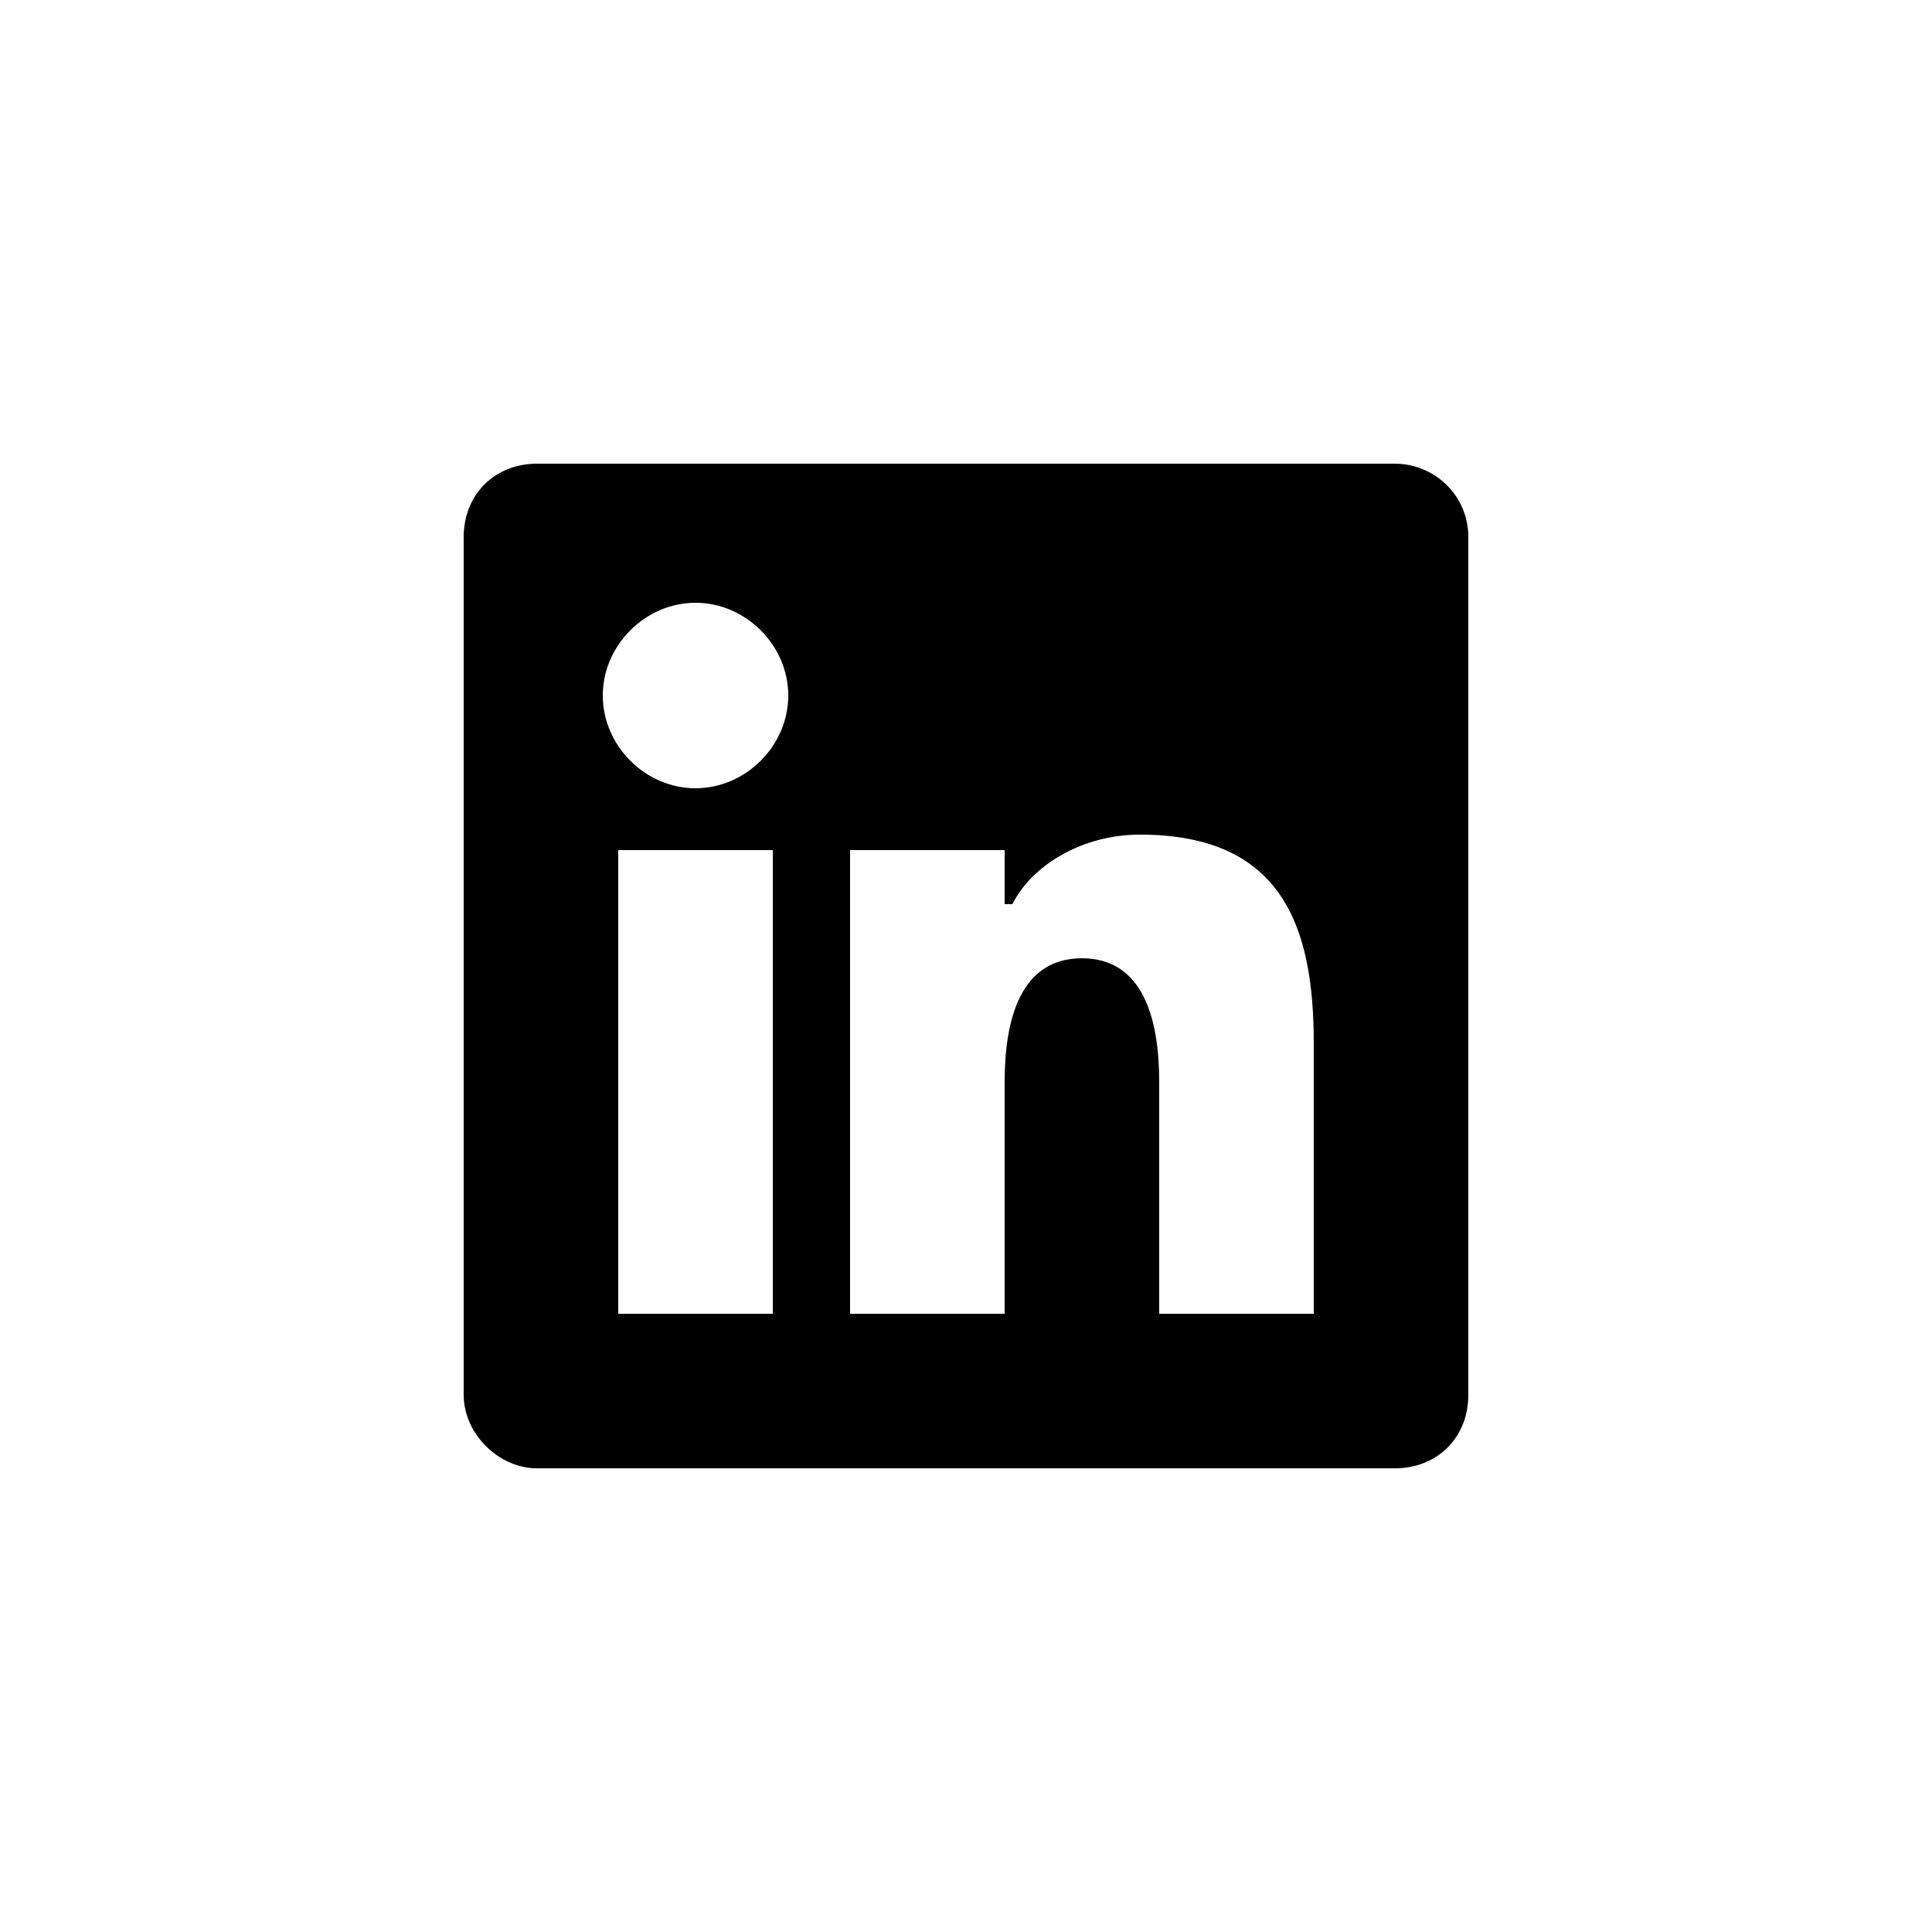
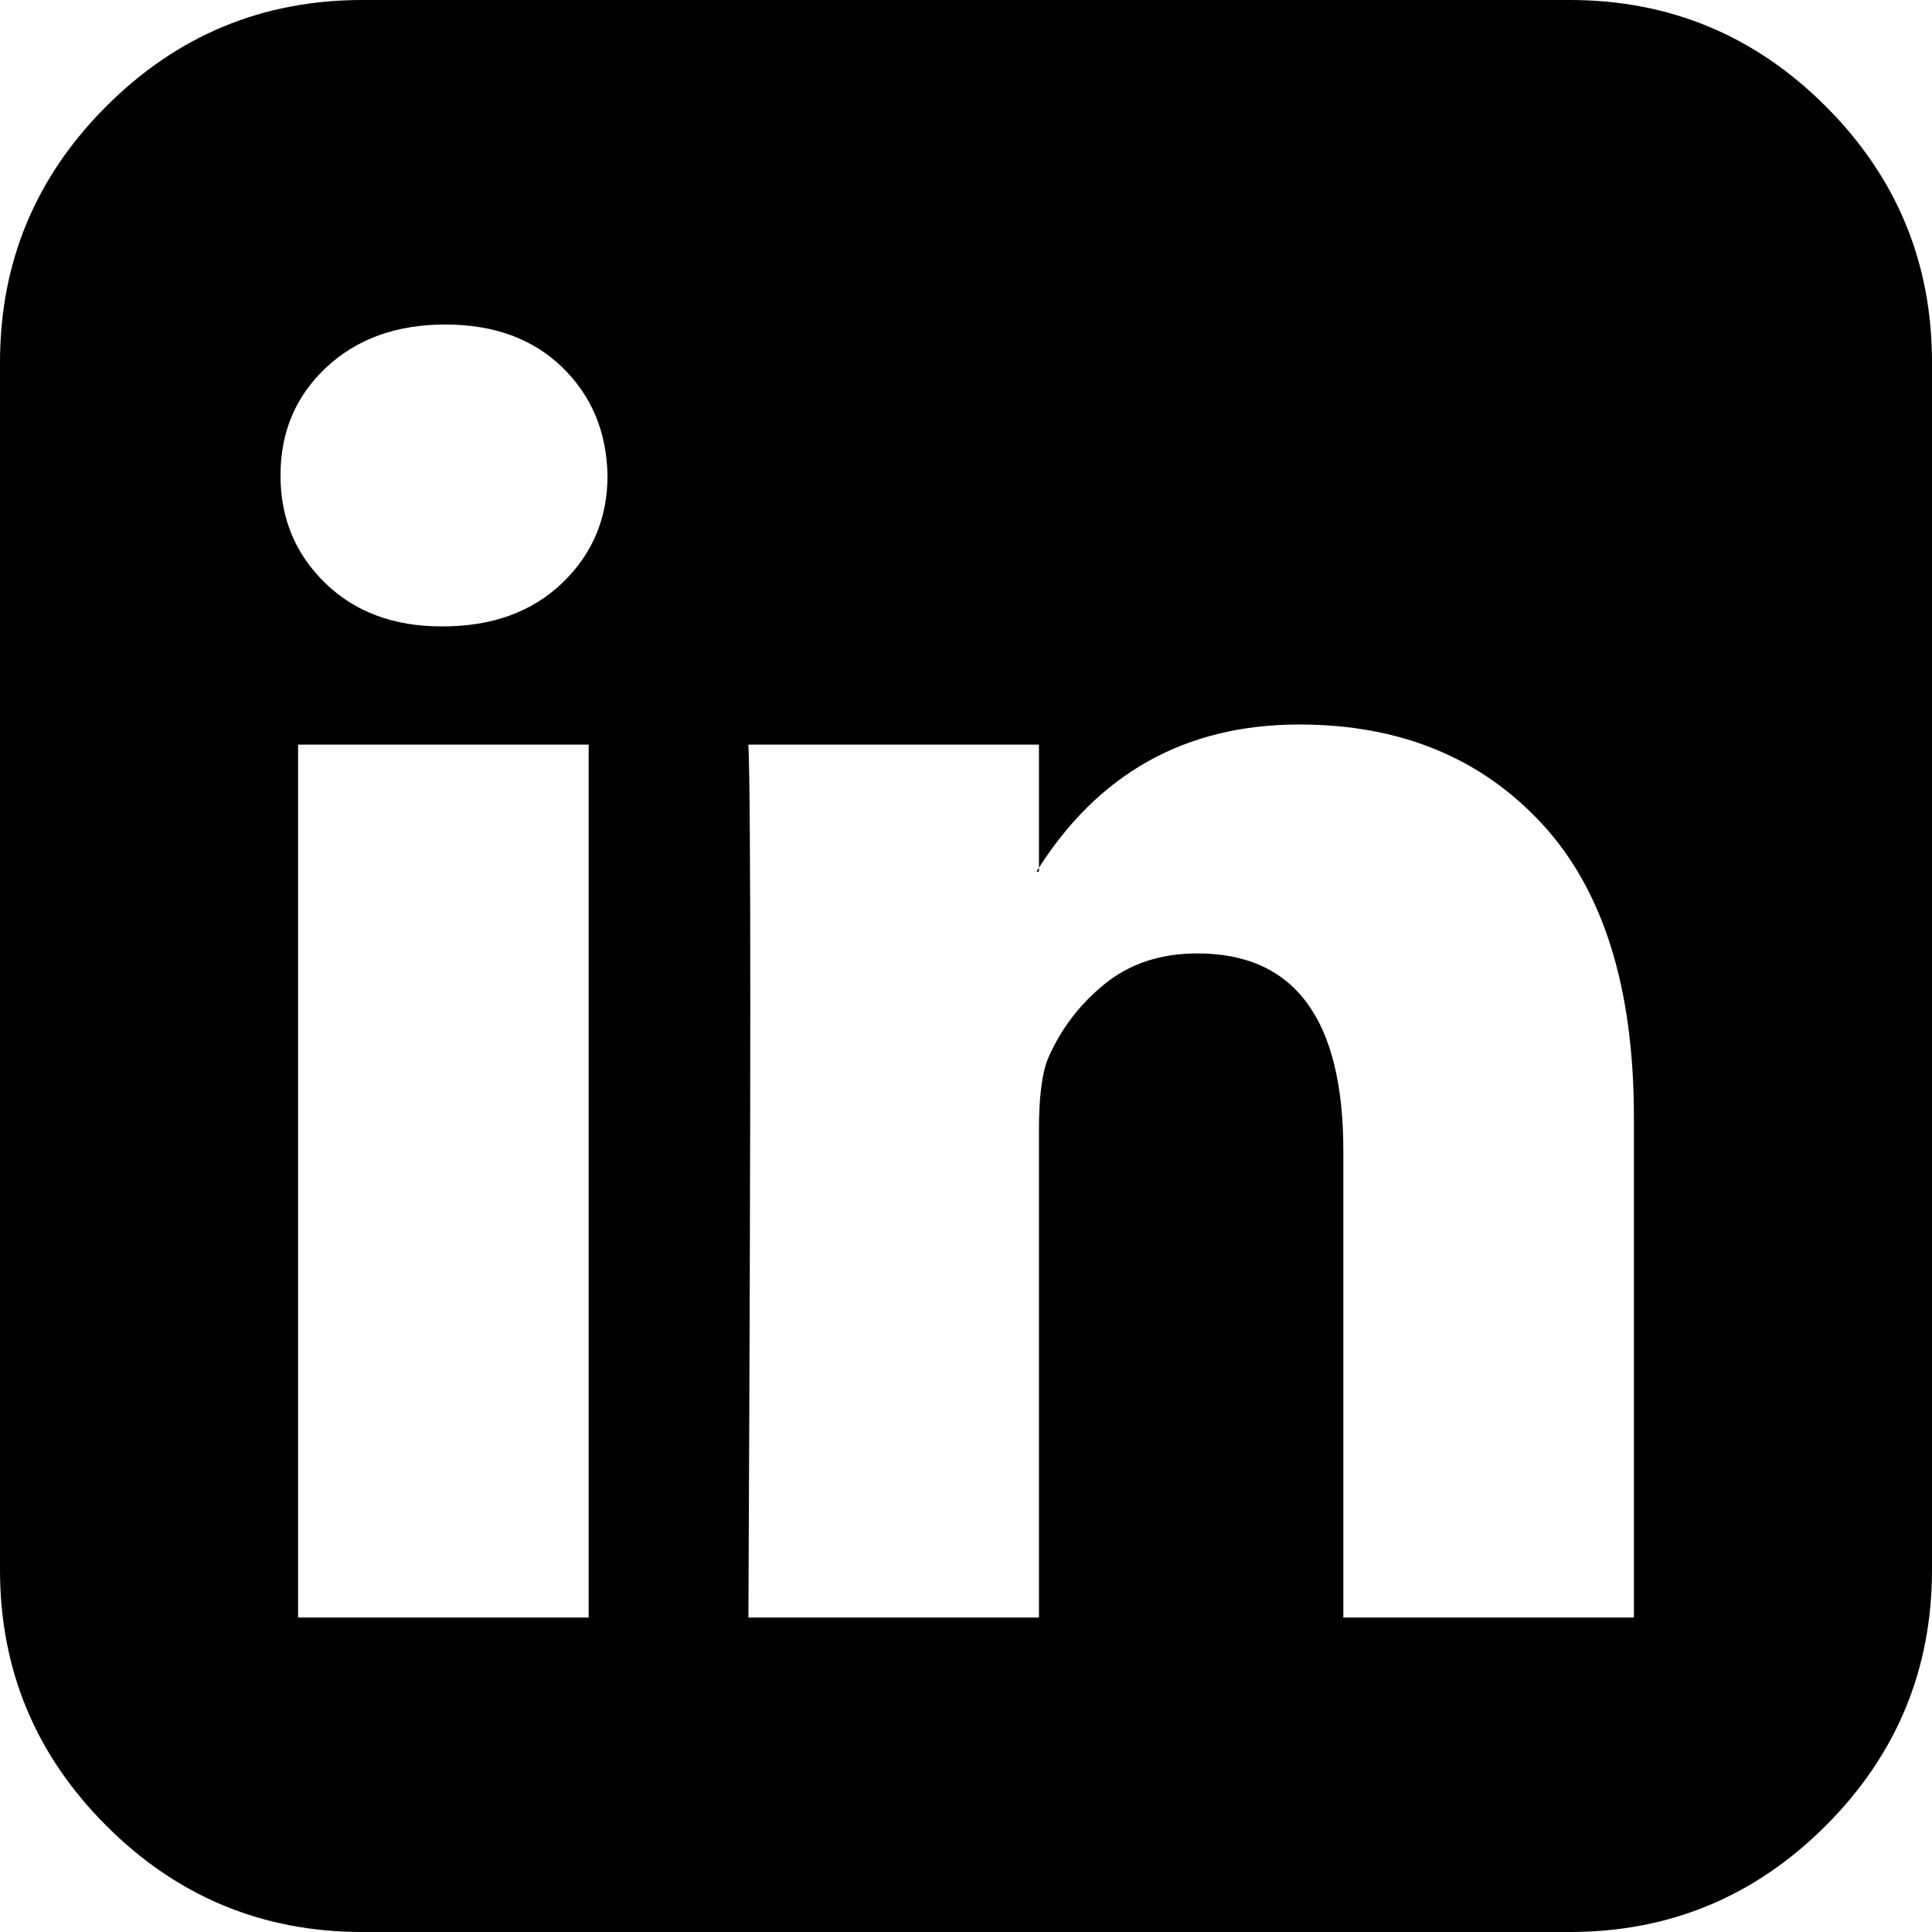
- <svg xmlns="http://www.w3.org/2000/svg" viewBox="0 0 50 50">
-   <path d="M36.1 12H13.9c-1.1 0-1.9.8-1.9 1.9v22.2c0 1 .9 1.9 1.9 1.9h22.2c1.1 0 1.9-.8 1.9-1.9V13.9c0-1.1-.9-1.9-1.9-1.9zM20 34h-4V22h4v12zm-2-13.6c-1.3 0-2.4-1.1-2.4-2.4 0-1.3 1.1-2.4 2.4-2.4 1.3 0 2.4 1.1 2.4 2.4 0 1.3-1.1 2.4-2.4 2.4zM34 34h-4v-6c0-1.6-.4-3.2-2-3.2s-2 1.6-2 3.2v6h-4V22h4v1.4h.2c.5-1 1.8-1.8 3.3-1.8 3.7 0 4.5 2.4 4.5 5.4v7z" />
+ <svg xmlns="http://www.w3.org/2000/svg" aria-hidden="true" focusable="false" width="1em" height="1em" style="-ms-transform: rotate(360deg); -webkit-transform: rotate(360deg); transform: rotate(360deg);" preserveAspectRatio="xMidYMid meet" viewBox="0 0 1536 1536">
+   <path d="M237 1286h231V592H237v694zm246-908q-1-52-36-86t-93-34t-94.5 34t-36.5 86q0 51 35.5 85.5T351 498h1q59 0 95-34.5t36-85.5zm585 908h231V888q0-154-73-233t-193-79q-136 0-209 117h2V592H595q3 66 0 694h231V898q0-38 7-56q15-35 45-59.5t74-24.5q116 0 116 157v371zm468-998v960q0 119-84.5 203.5T1248 1536H288q-119 0-203.5-84.5T0 1248V288Q0 169 84.5 84.5T288 0h960q119 0 203.5 84.5T1536 288z" />
</svg>
